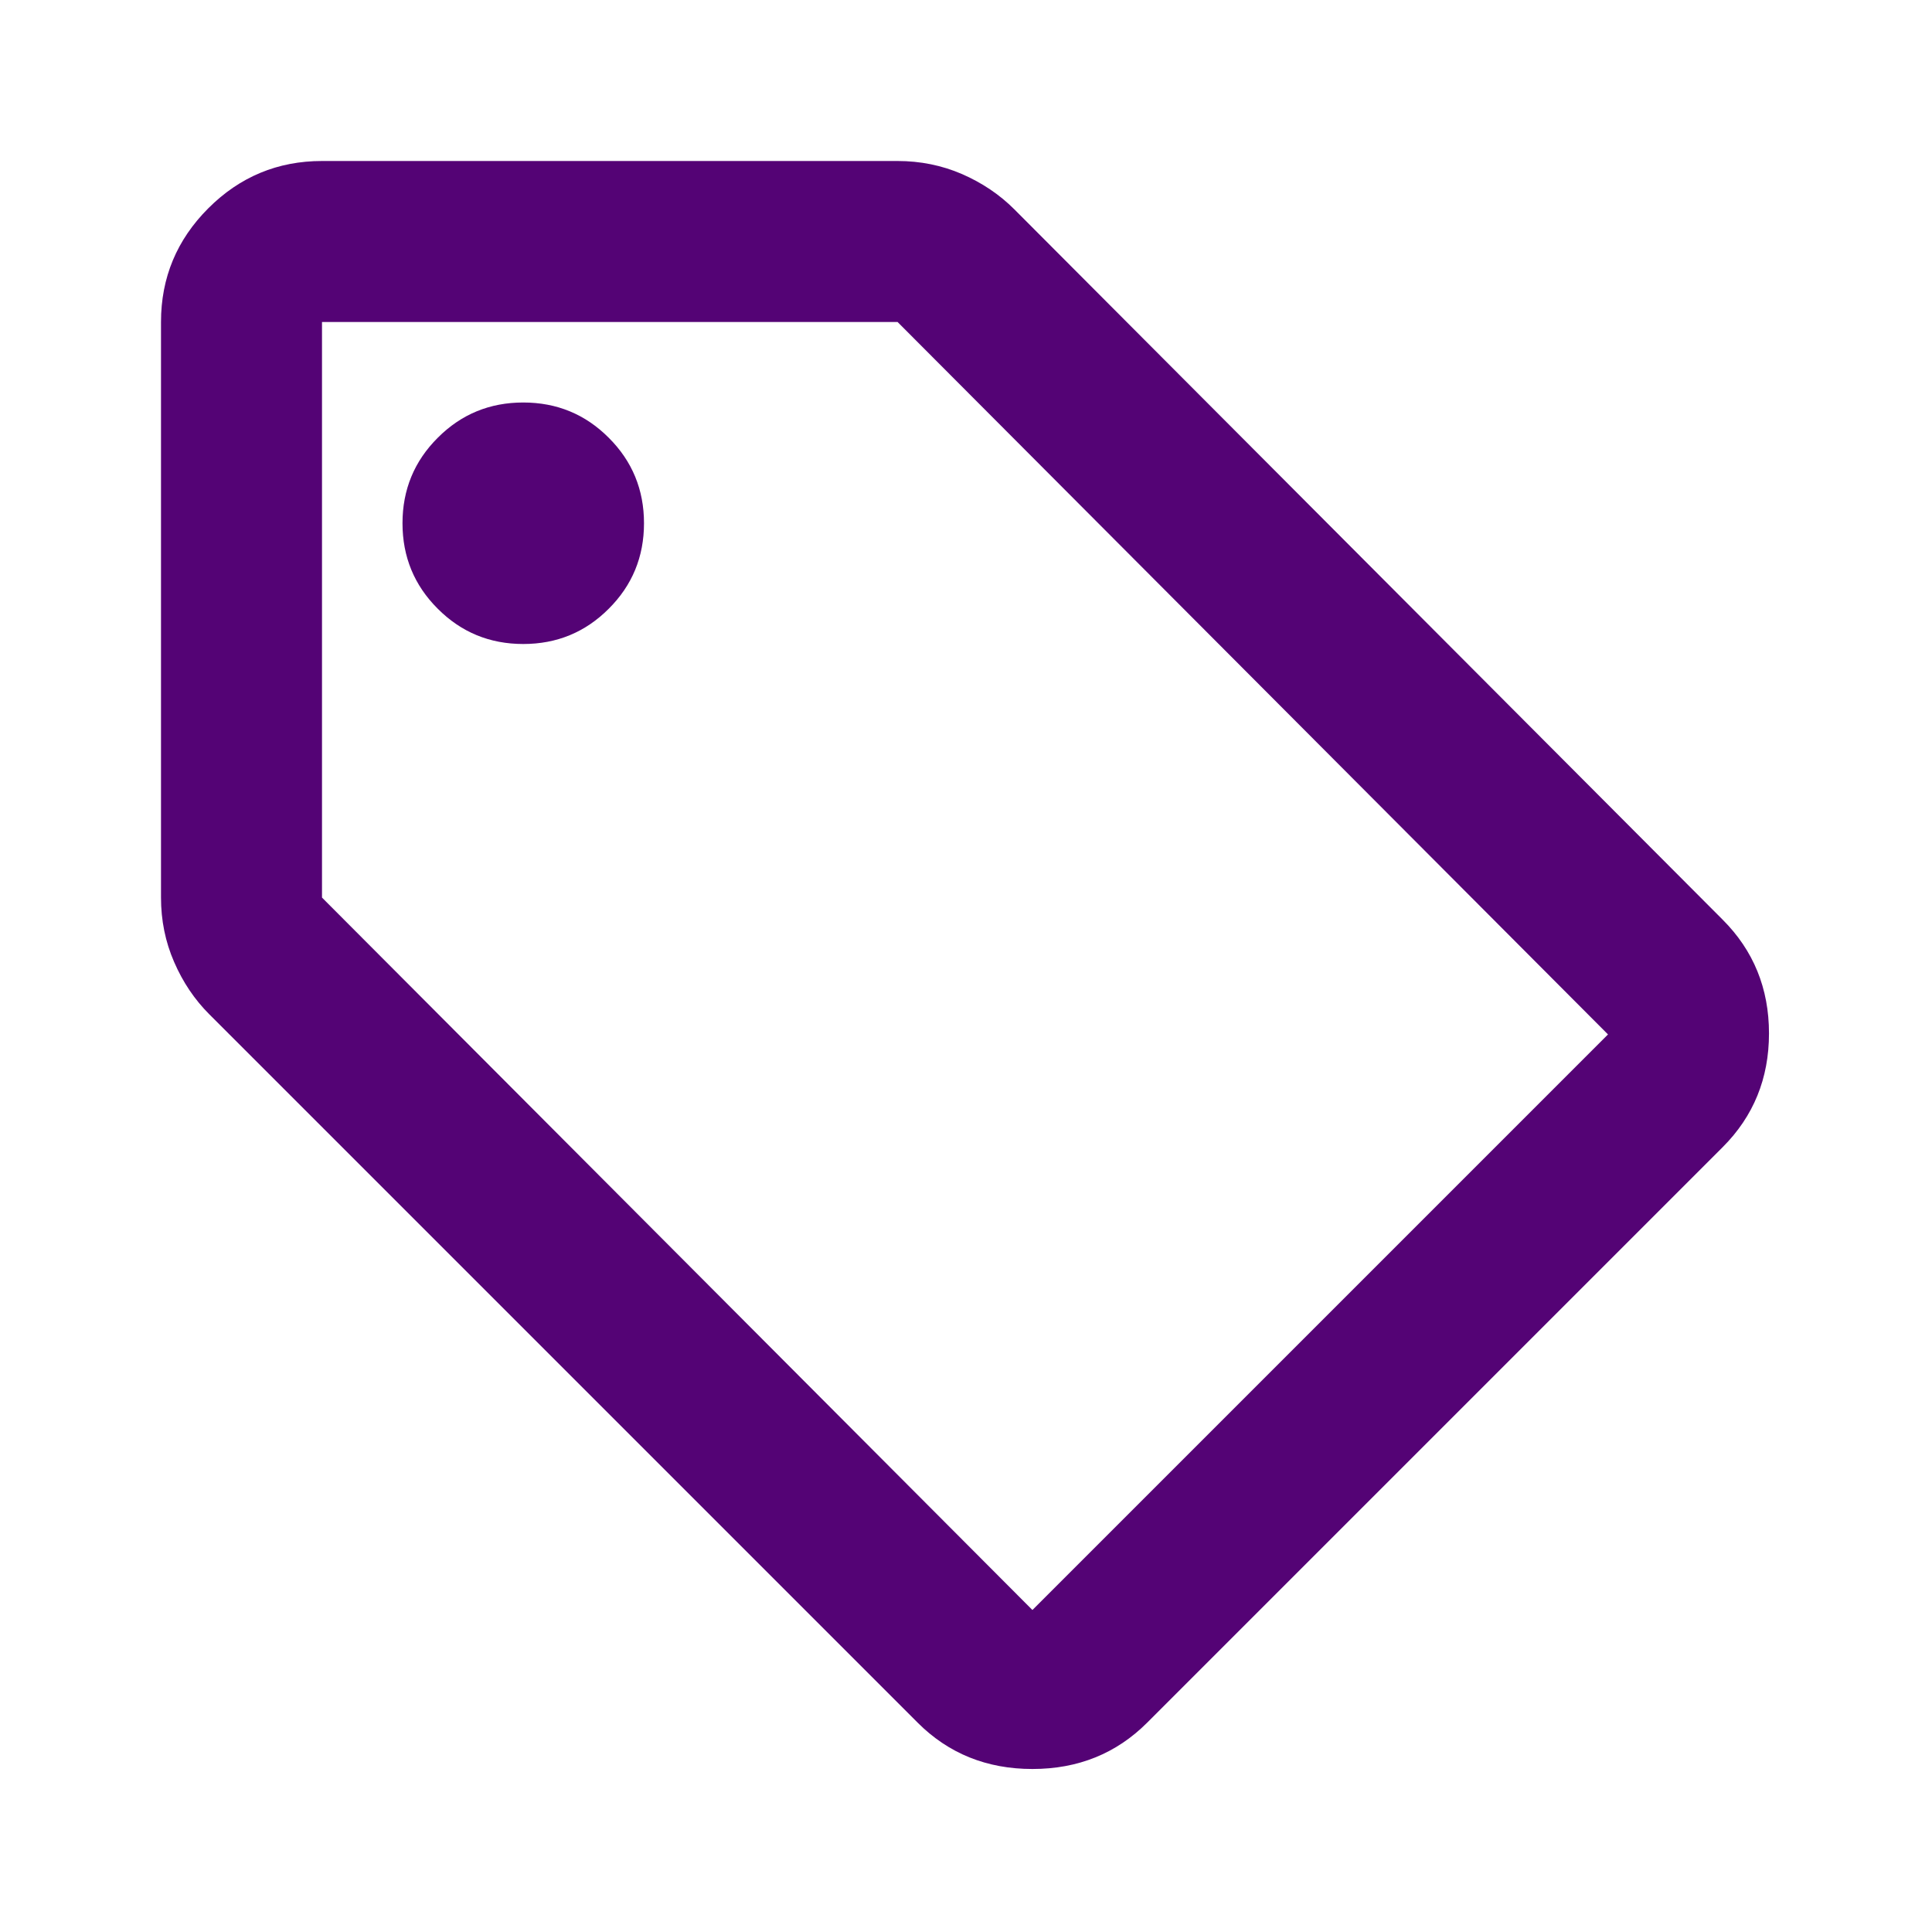
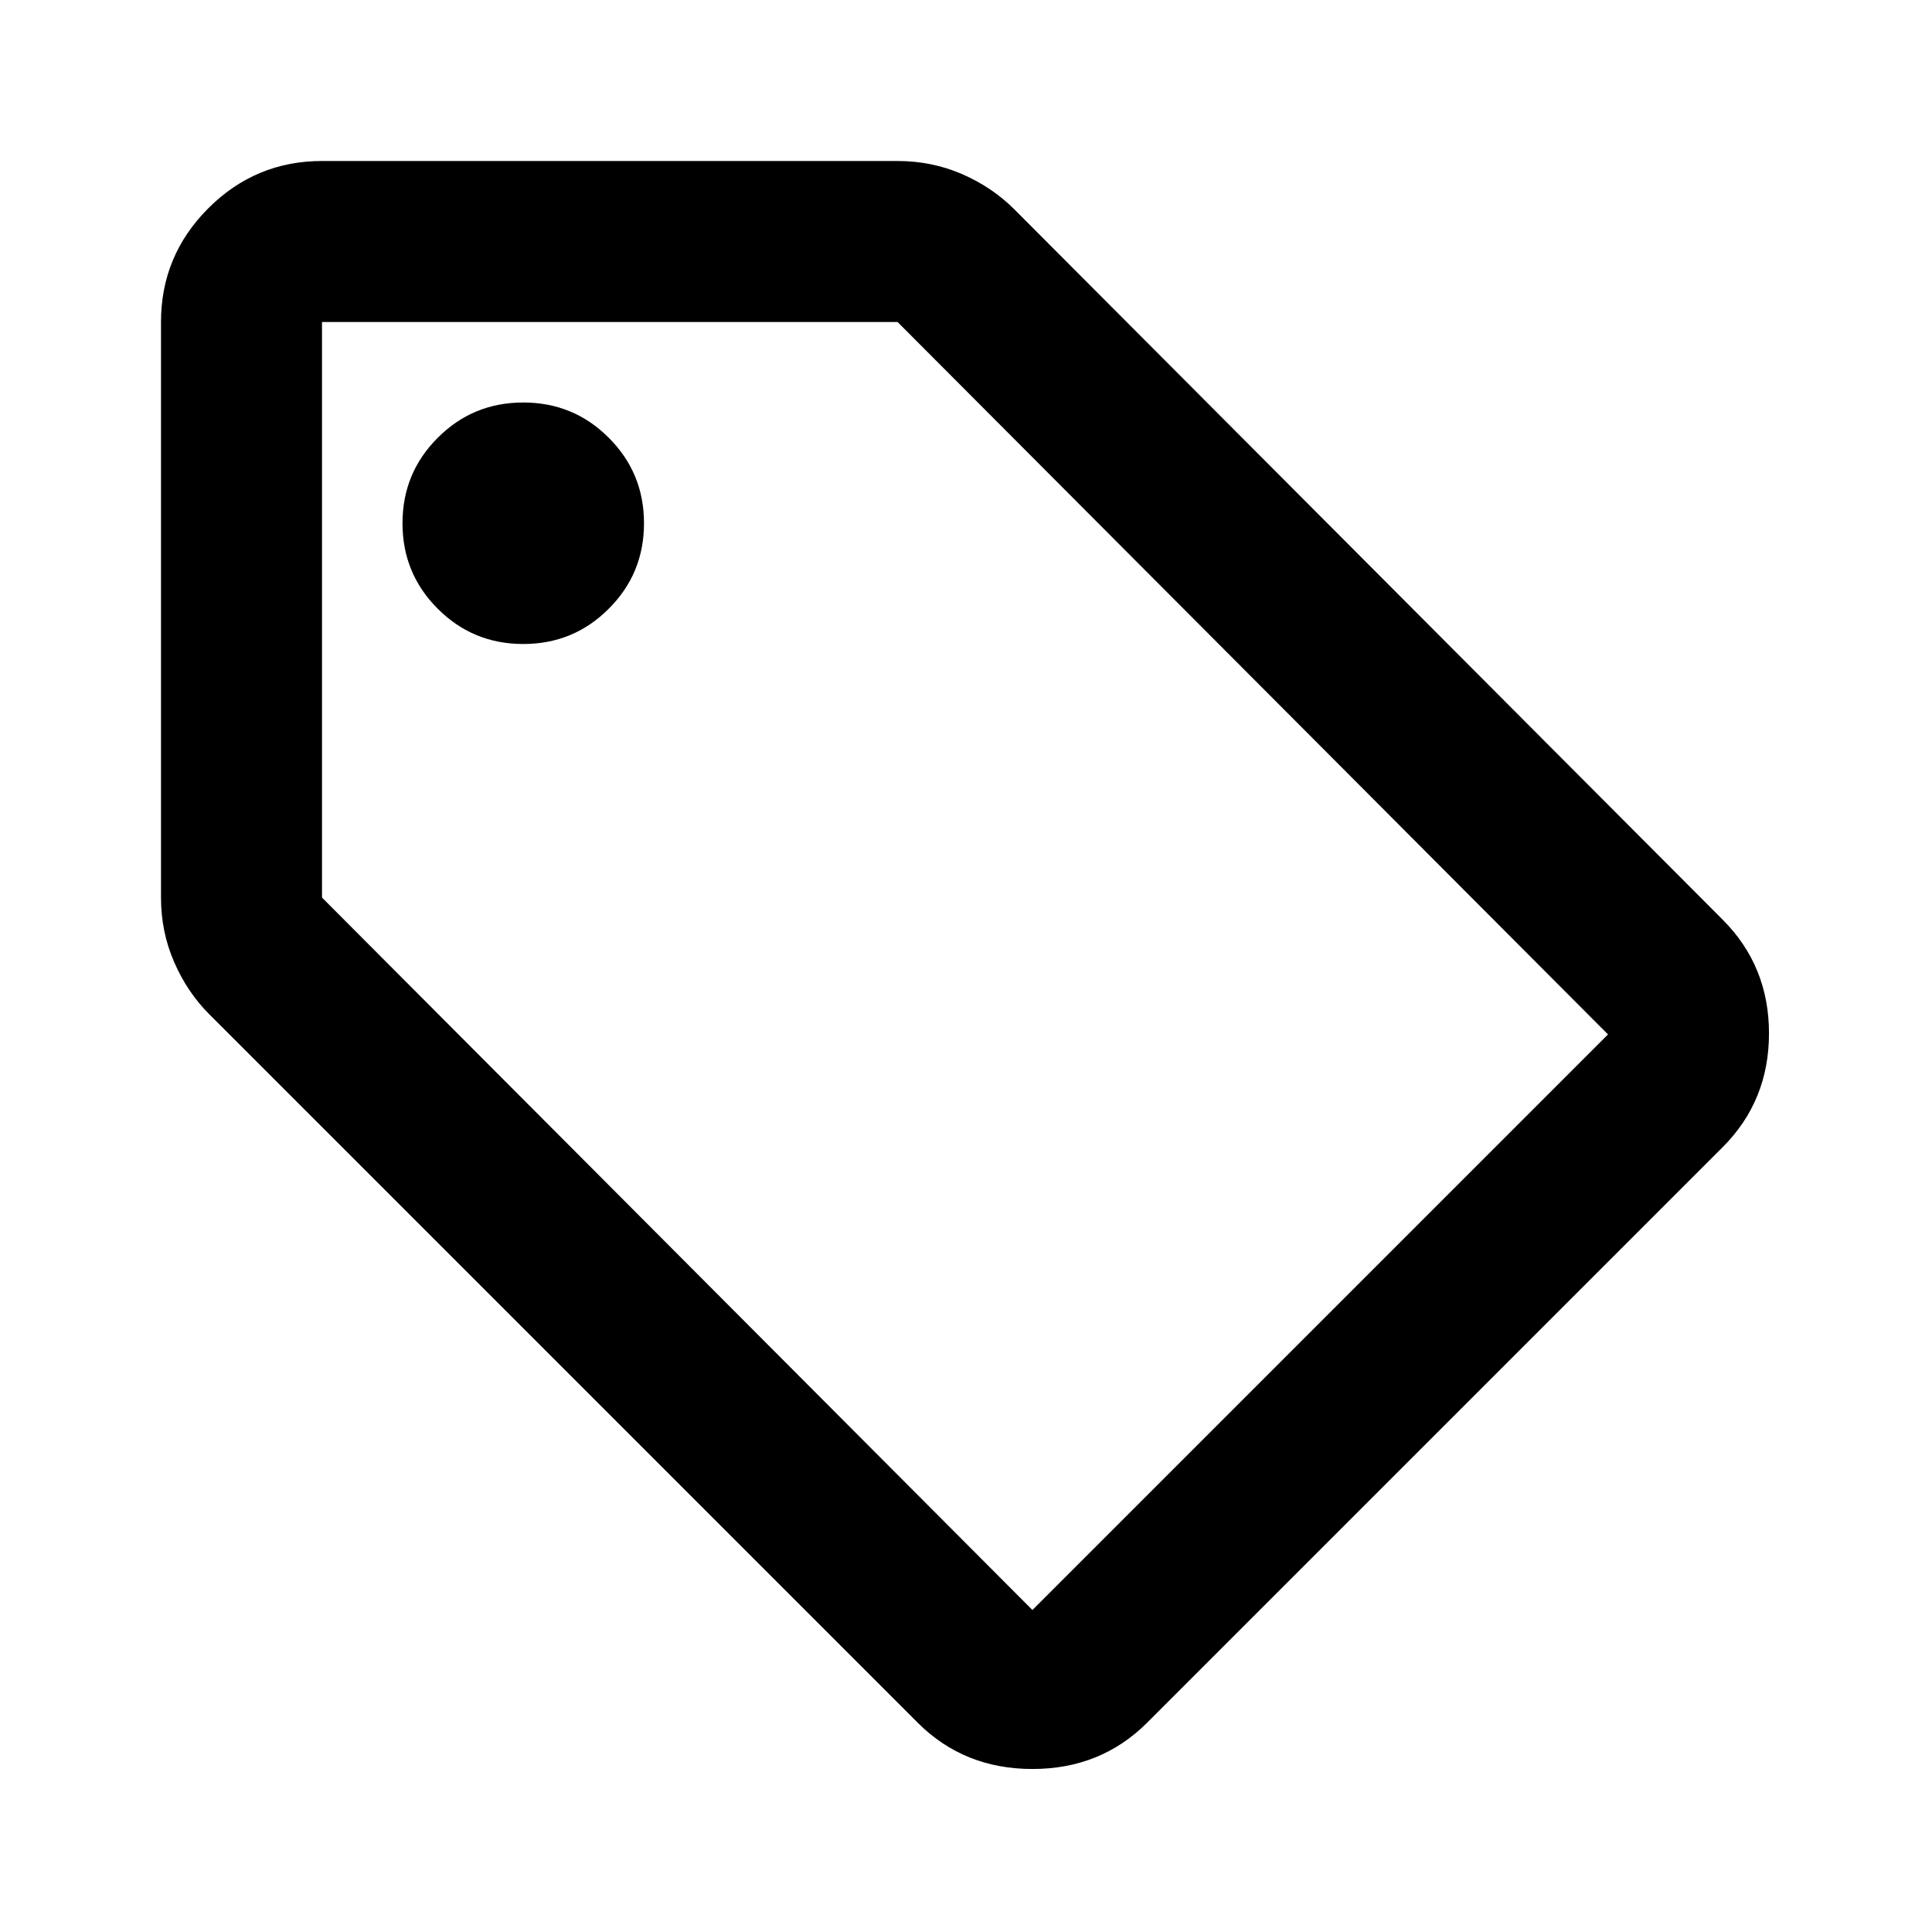
<svg xmlns="http://www.w3.org/2000/svg" width="24" height="24" viewBox="0 0 24 24" fill="none">
-   <path d="M14.25 21.4C13.867 21.783 13.392 21.975 12.825 21.975C12.258 21.975 11.783 21.783 11.4 21.4L2.6 12.6C2.417 12.417 2.271 12.2 2.163 11.95C2.054 11.7 2 11.433 2 11.15V4C2 3.45 2.196 2.979 2.588 2.587C2.979 2.196 3.45 2 4 2H11.15C11.433 2 11.7 2.054 11.95 2.162C12.2 2.271 12.417 2.417 12.6 2.6L21.4 11.425C21.783 11.808 21.975 12.279 21.975 12.837C21.975 13.396 21.783 13.867 21.4 14.25L14.25 21.4ZM12.825 20L19.975 12.85L11.15 4H4V11.15L12.825 20ZM6.5 8C6.917 8 7.271 7.854 7.562 7.562C7.854 7.271 8 6.917 8 6.5C8 6.083 7.854 5.729 7.562 5.438C7.271 5.146 6.917 5 6.5 5C6.083 5 5.729 5.146 5.438 5.438C5.146 5.729 5 6.083 5 6.5C5 6.917 5.146 7.271 5.438 7.562C5.729 7.854 6.083 8 6.5 8Z" fill="#540375" />
+   <path d="M14.25 21.4C13.867 21.783 13.392 21.975 12.825 21.975C12.258 21.975 11.783 21.783 11.4 21.4L2.6 12.6C2.417 12.417 2.271 12.2 2.163 11.95C2.054 11.7 2 11.433 2 11.15V4C2 3.45 2.196 2.979 2.588 2.587C2.979 2.196 3.45 2 4 2H11.15C11.433 2 11.7 2.054 11.95 2.162C12.2 2.271 12.417 2.417 12.6 2.6L21.4 11.425C21.783 11.808 21.975 12.279 21.975 12.837C21.975 13.396 21.783 13.867 21.4 14.25L14.25 21.4ZM12.825 20L19.975 12.85L11.15 4H4V11.15L12.825 20ZM6.5 8C6.917 8 7.271 7.854 7.562 7.562C7.854 7.271 8 6.917 8 6.5C8 6.083 7.854 5.729 7.562 5.438C7.271 5.146 6.917 5 6.5 5C6.083 5 5.729 5.146 5.438 5.438C5.146 5.729 5 6.083 5 6.5C5 6.917 5.146 7.271 5.438 7.562C5.729 7.854 6.083 8 6.5 8Z" fill="currentColor" />
</svg>
